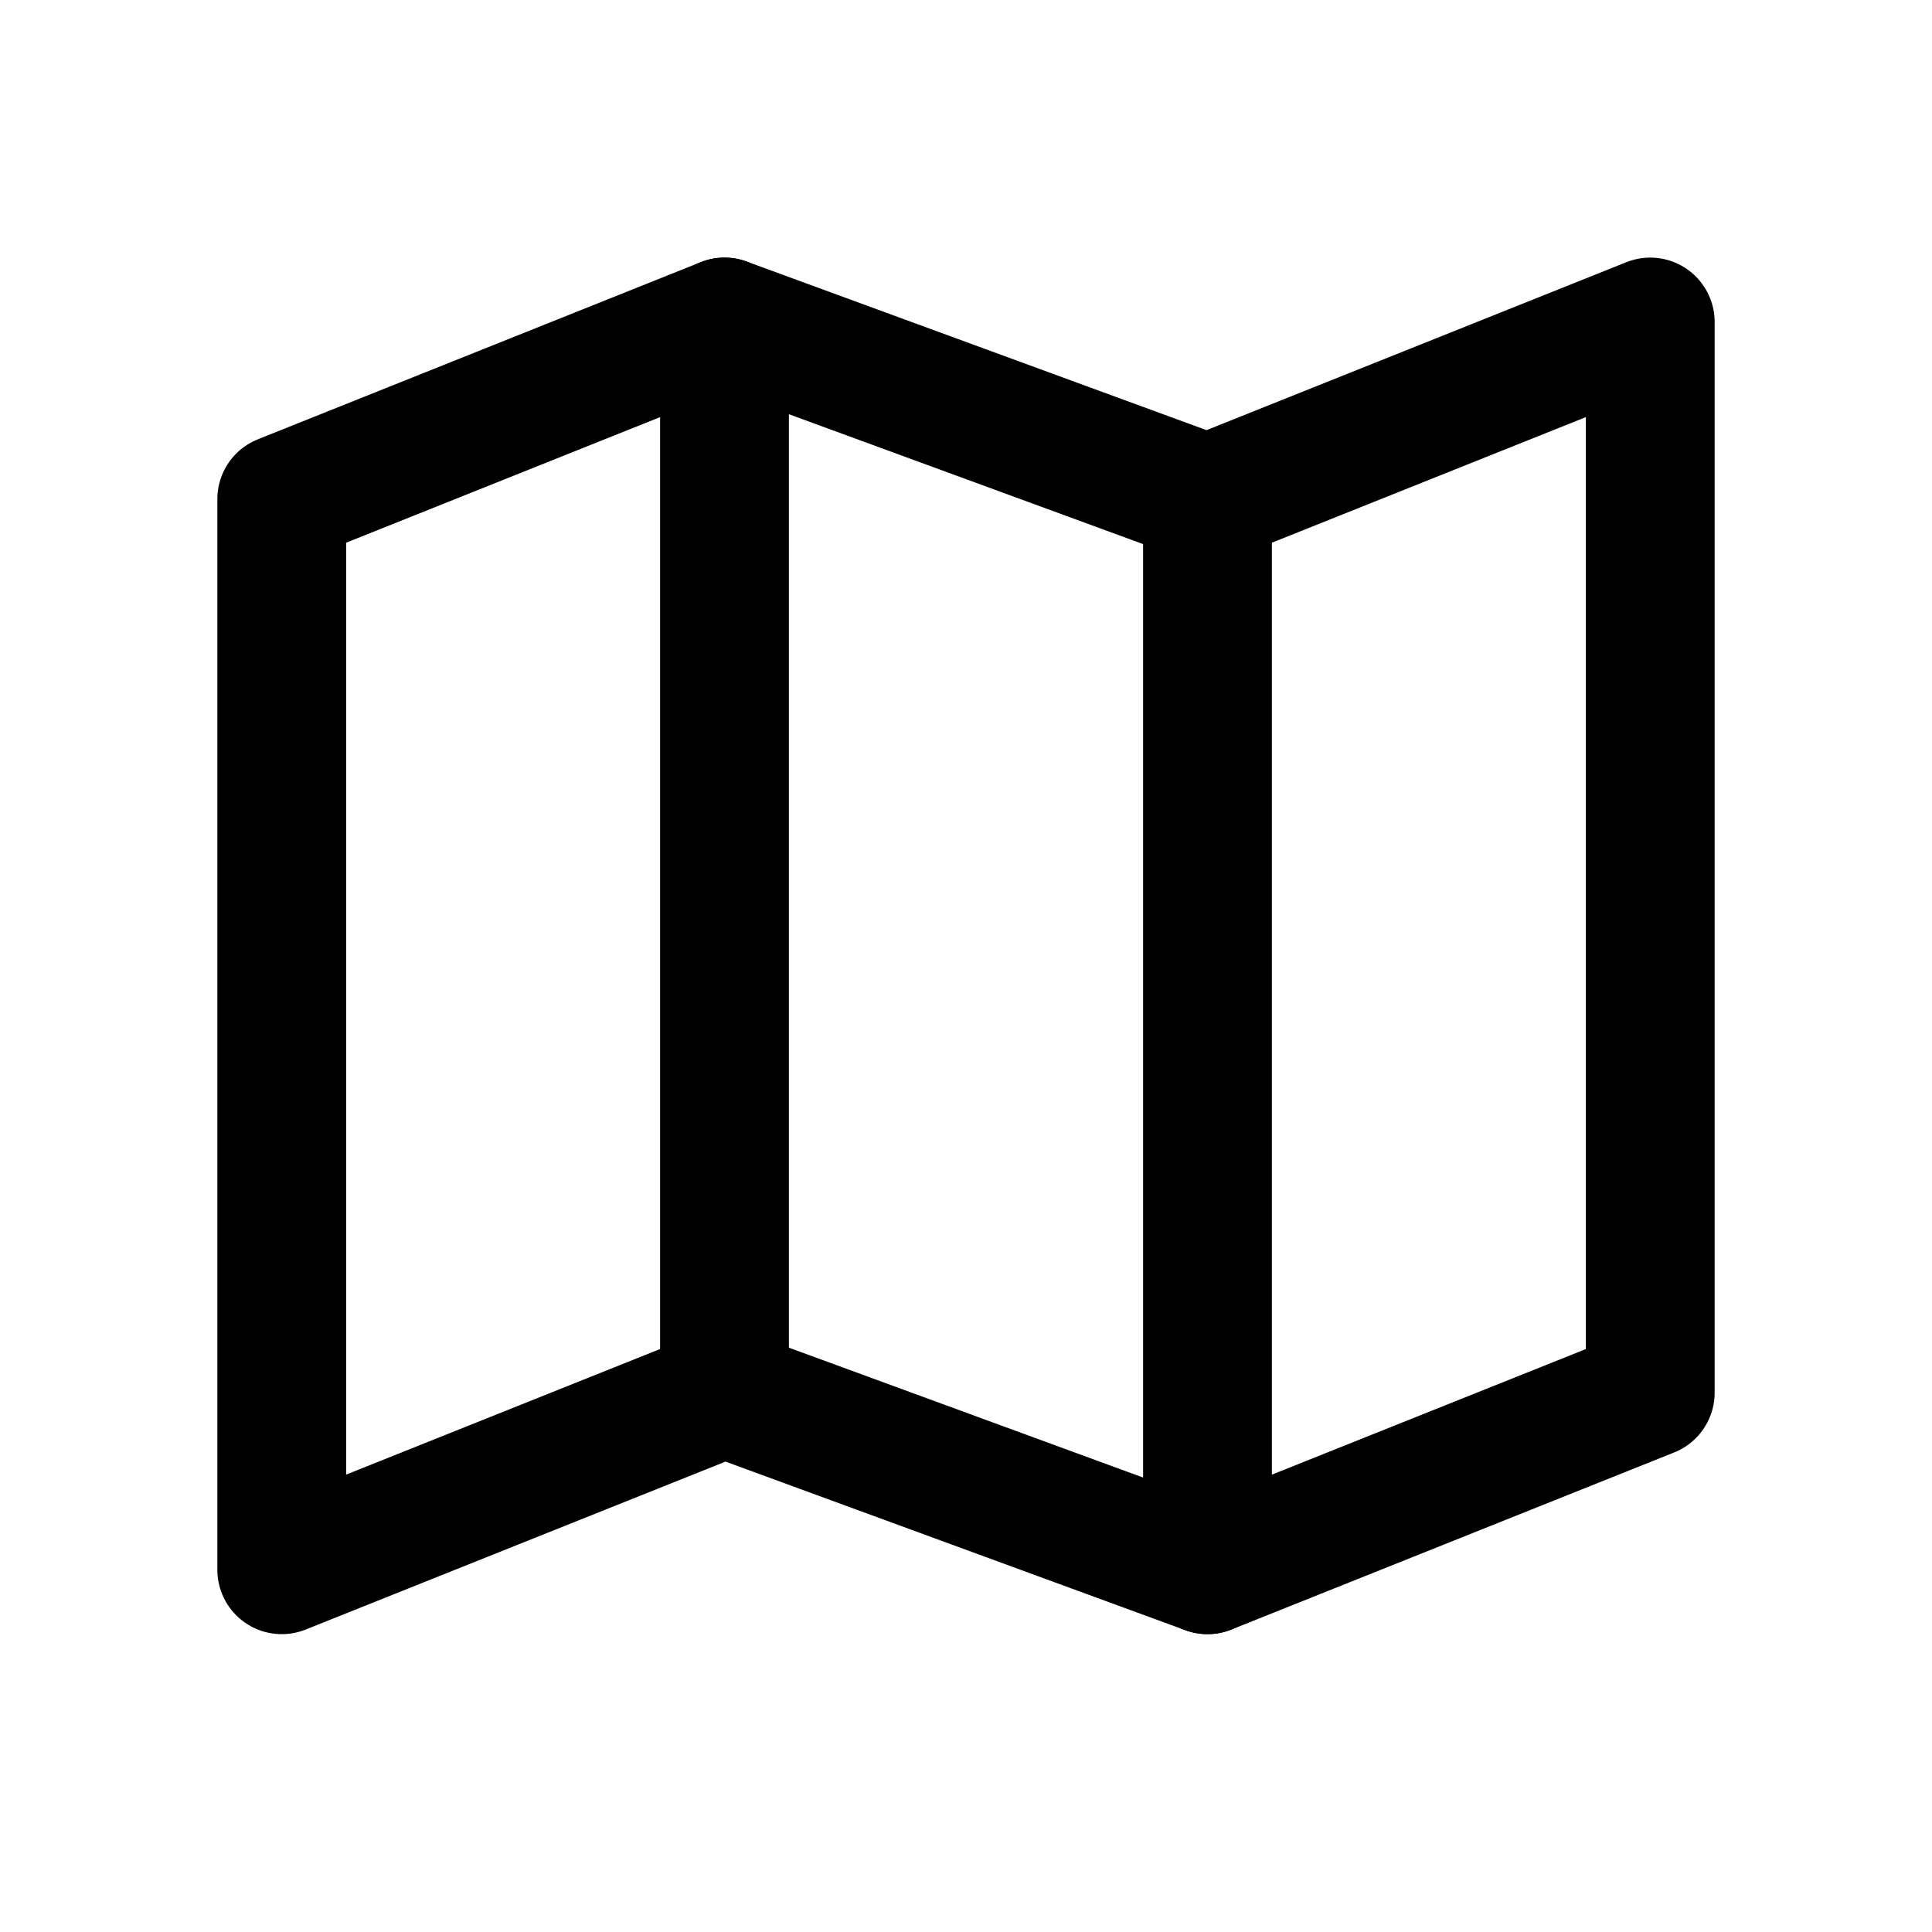
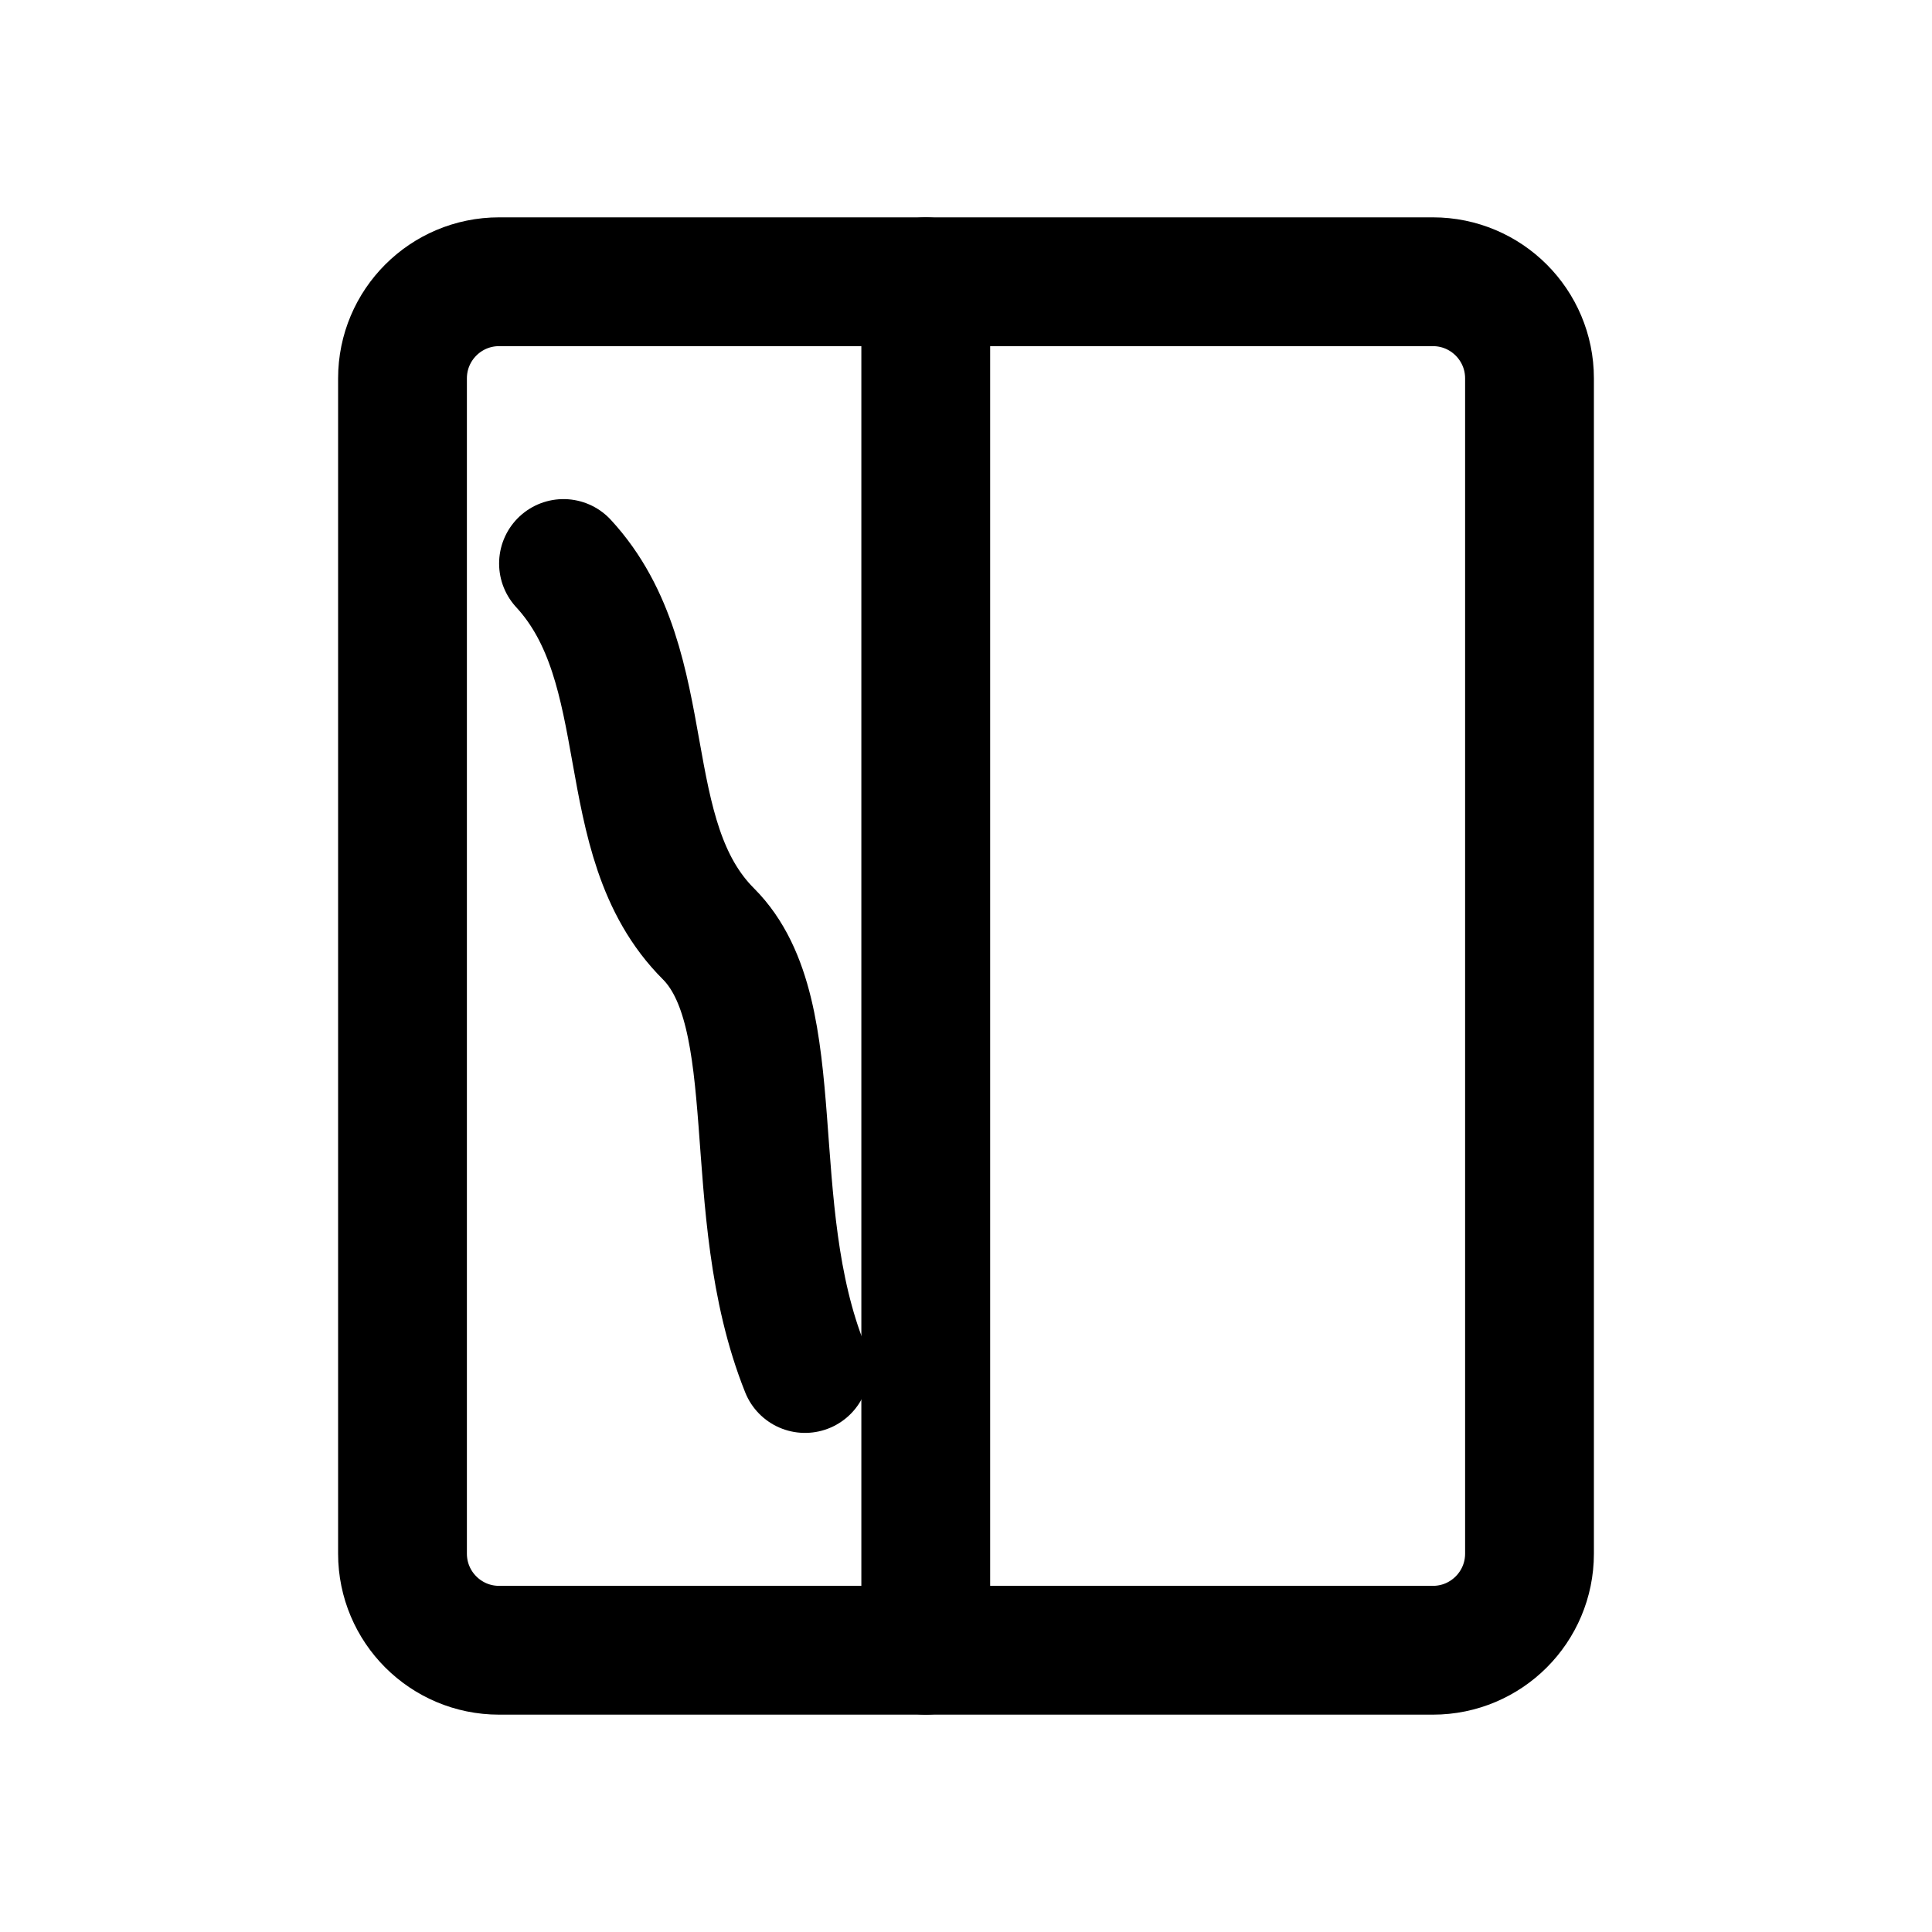
<svg xmlns="http://www.w3.org/2000/svg" width="24" height="24" viewBox="0 0 24 24" fill="none" stroke="currentColor" stroke-width="1.6" stroke-linecap="round" stroke-linejoin="round">
-   <path d="M9 4 3.5 6.2v13.3L9 17.3l6 2.2 5.5-2.2V4L15 6.2 9 4Z" />
-   <path d="M9 4v13.3M15 6.2v13.3" />
+   <rect x="5" y="3.5" width="14" height="17" rx="1.2" />
+   <path d="M11.5 3.5v17" />
+   <path d="M7 7c1.2 1.3.6 3.4 1.8 4.6 1 1 .4 3.4 1.2 5.4" fill="none" />
</svg>
